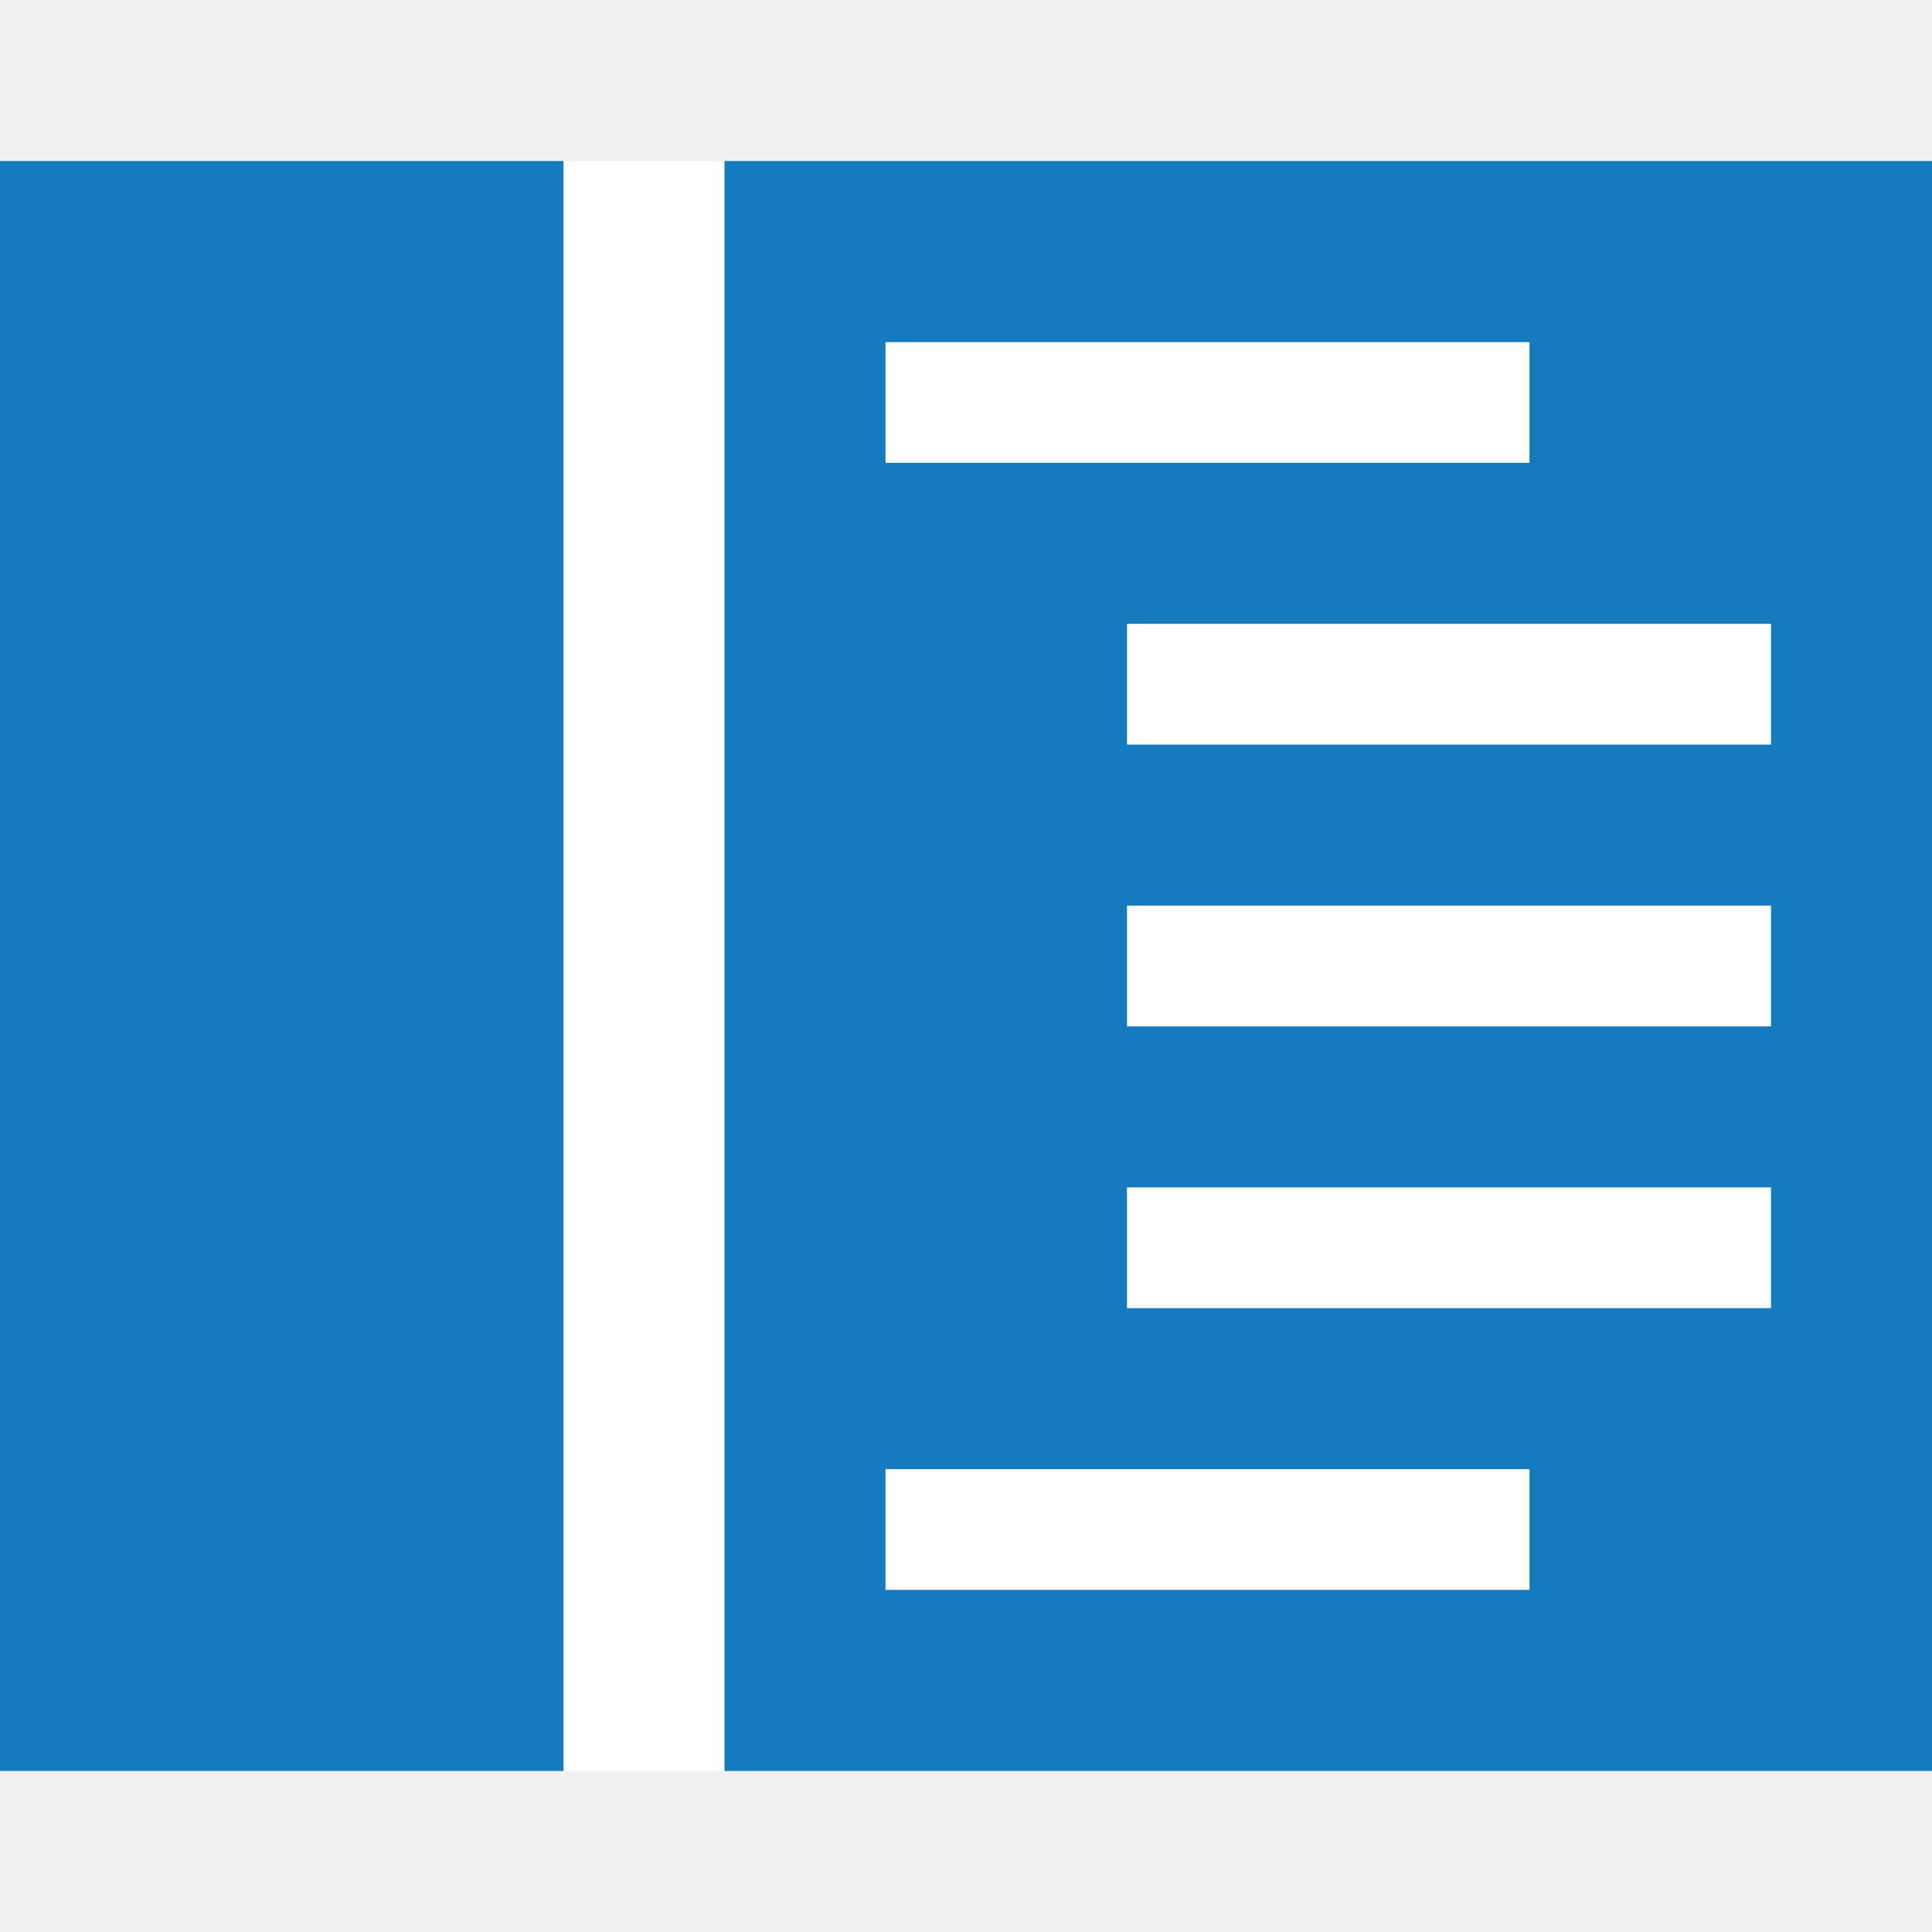
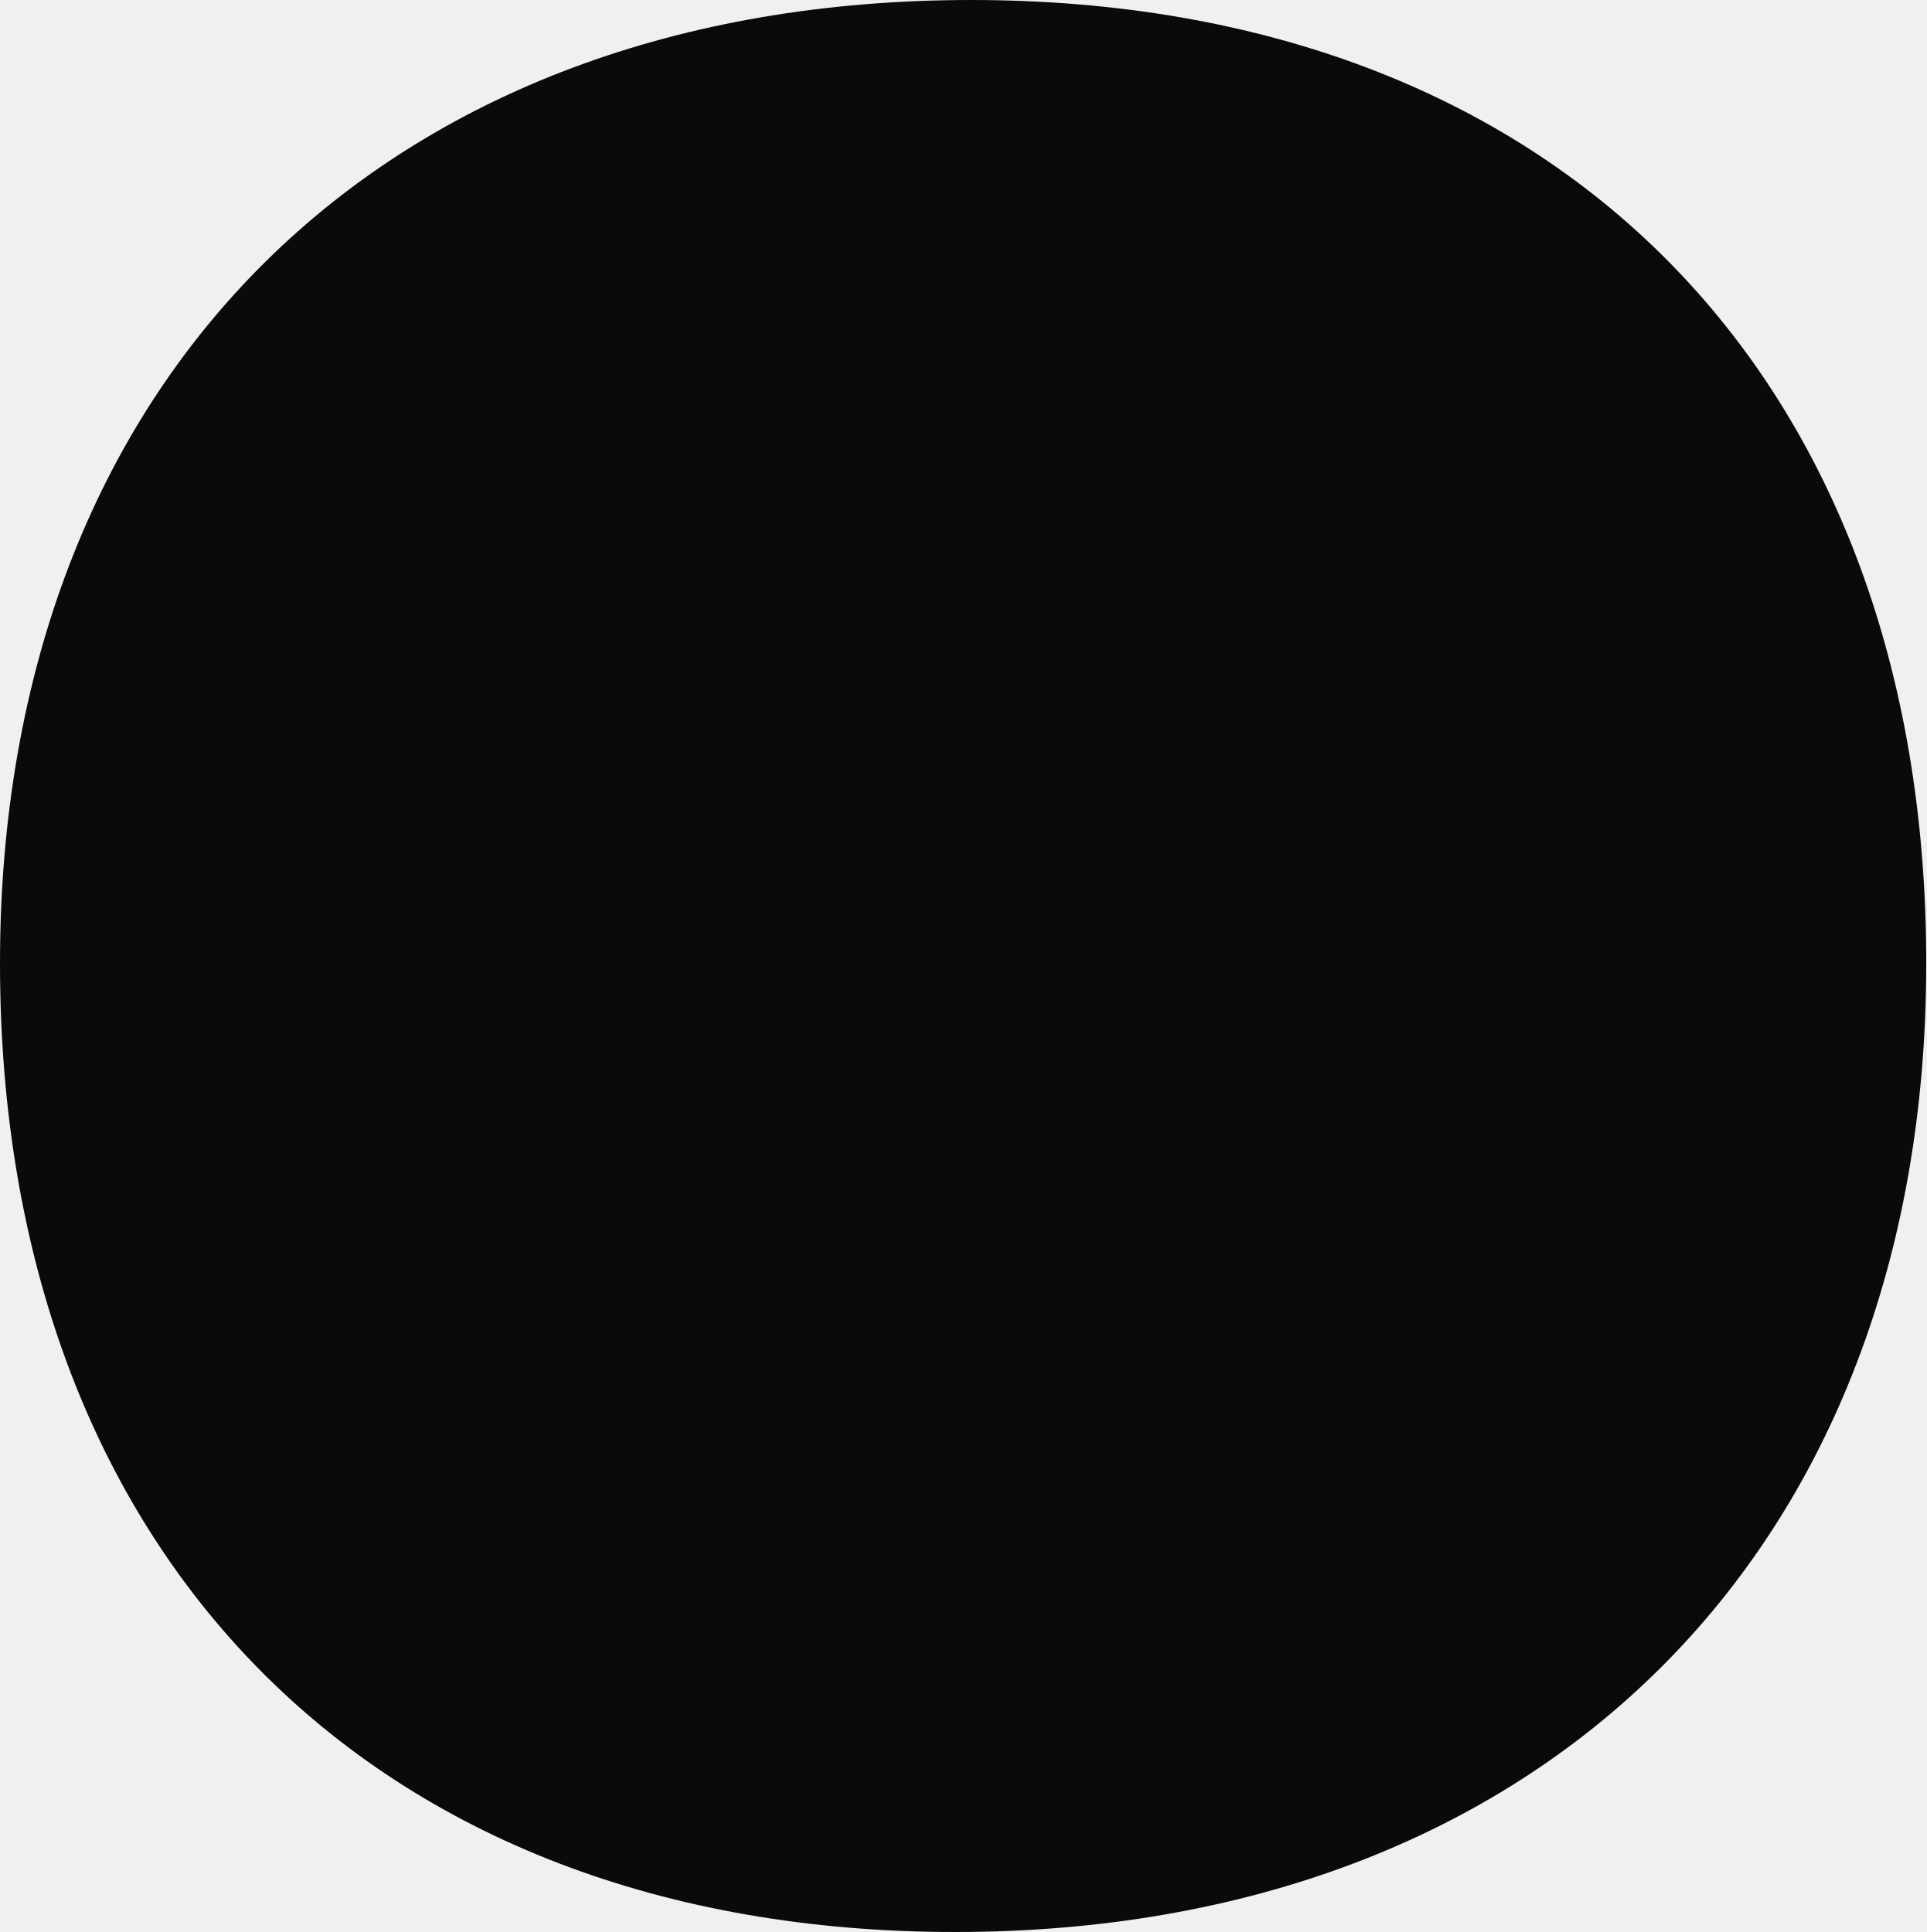
- <svg xmlns="http://www.w3.org/2000/svg" id="Layer_1" viewBox="0 0 1024 1024">
-   <style>.st0{fill:#f6f6f6;fill-opacity:0}.st1{fill:#fff}.st2{fill:#167abf}</style>
-   <path class="st0" d="M1024 1024H0V0h1024v1024z" />
-   <path class="st1" d="M1024 85.333v853.333H0V85.333h1024z" />
-   <path class="st2" d="M0 85.333h298.667v853.333H0V85.333zm1024 0v853.333H384V85.333h640zm-554.667 160h341.333v-64H469.333v64zm341.334 533.334H469.333v64h341.333l.001-64zm128-149.334H597.333v64h341.333l.001-64zm0-149.333H597.333v64h341.333l.001-64zm0-149.333H597.333v64h341.333l.001-64z" />
+ <svg xmlns="http://www.w3.org/2000/svg" width="312" height="313" viewBox="0 0 312 313" fill="none">
+   <style>
+ 	.solo-mark { fill: #0A0A0A; }
+ 	@media (prefers-color-scheme: dark) {
+ 		.solo-mark { fill: #EDECEC; }
+ 	}
+ </style>
+   <path class="solo-mark" d="M157.29 0C252.093 0 312 60.786 312 156.068C312 251.35 249.513 313 154.71 313C59.907 313 0 251.35 0 156.068C0 60.786 62.487 0 157.29 0Z" />
</svg>
